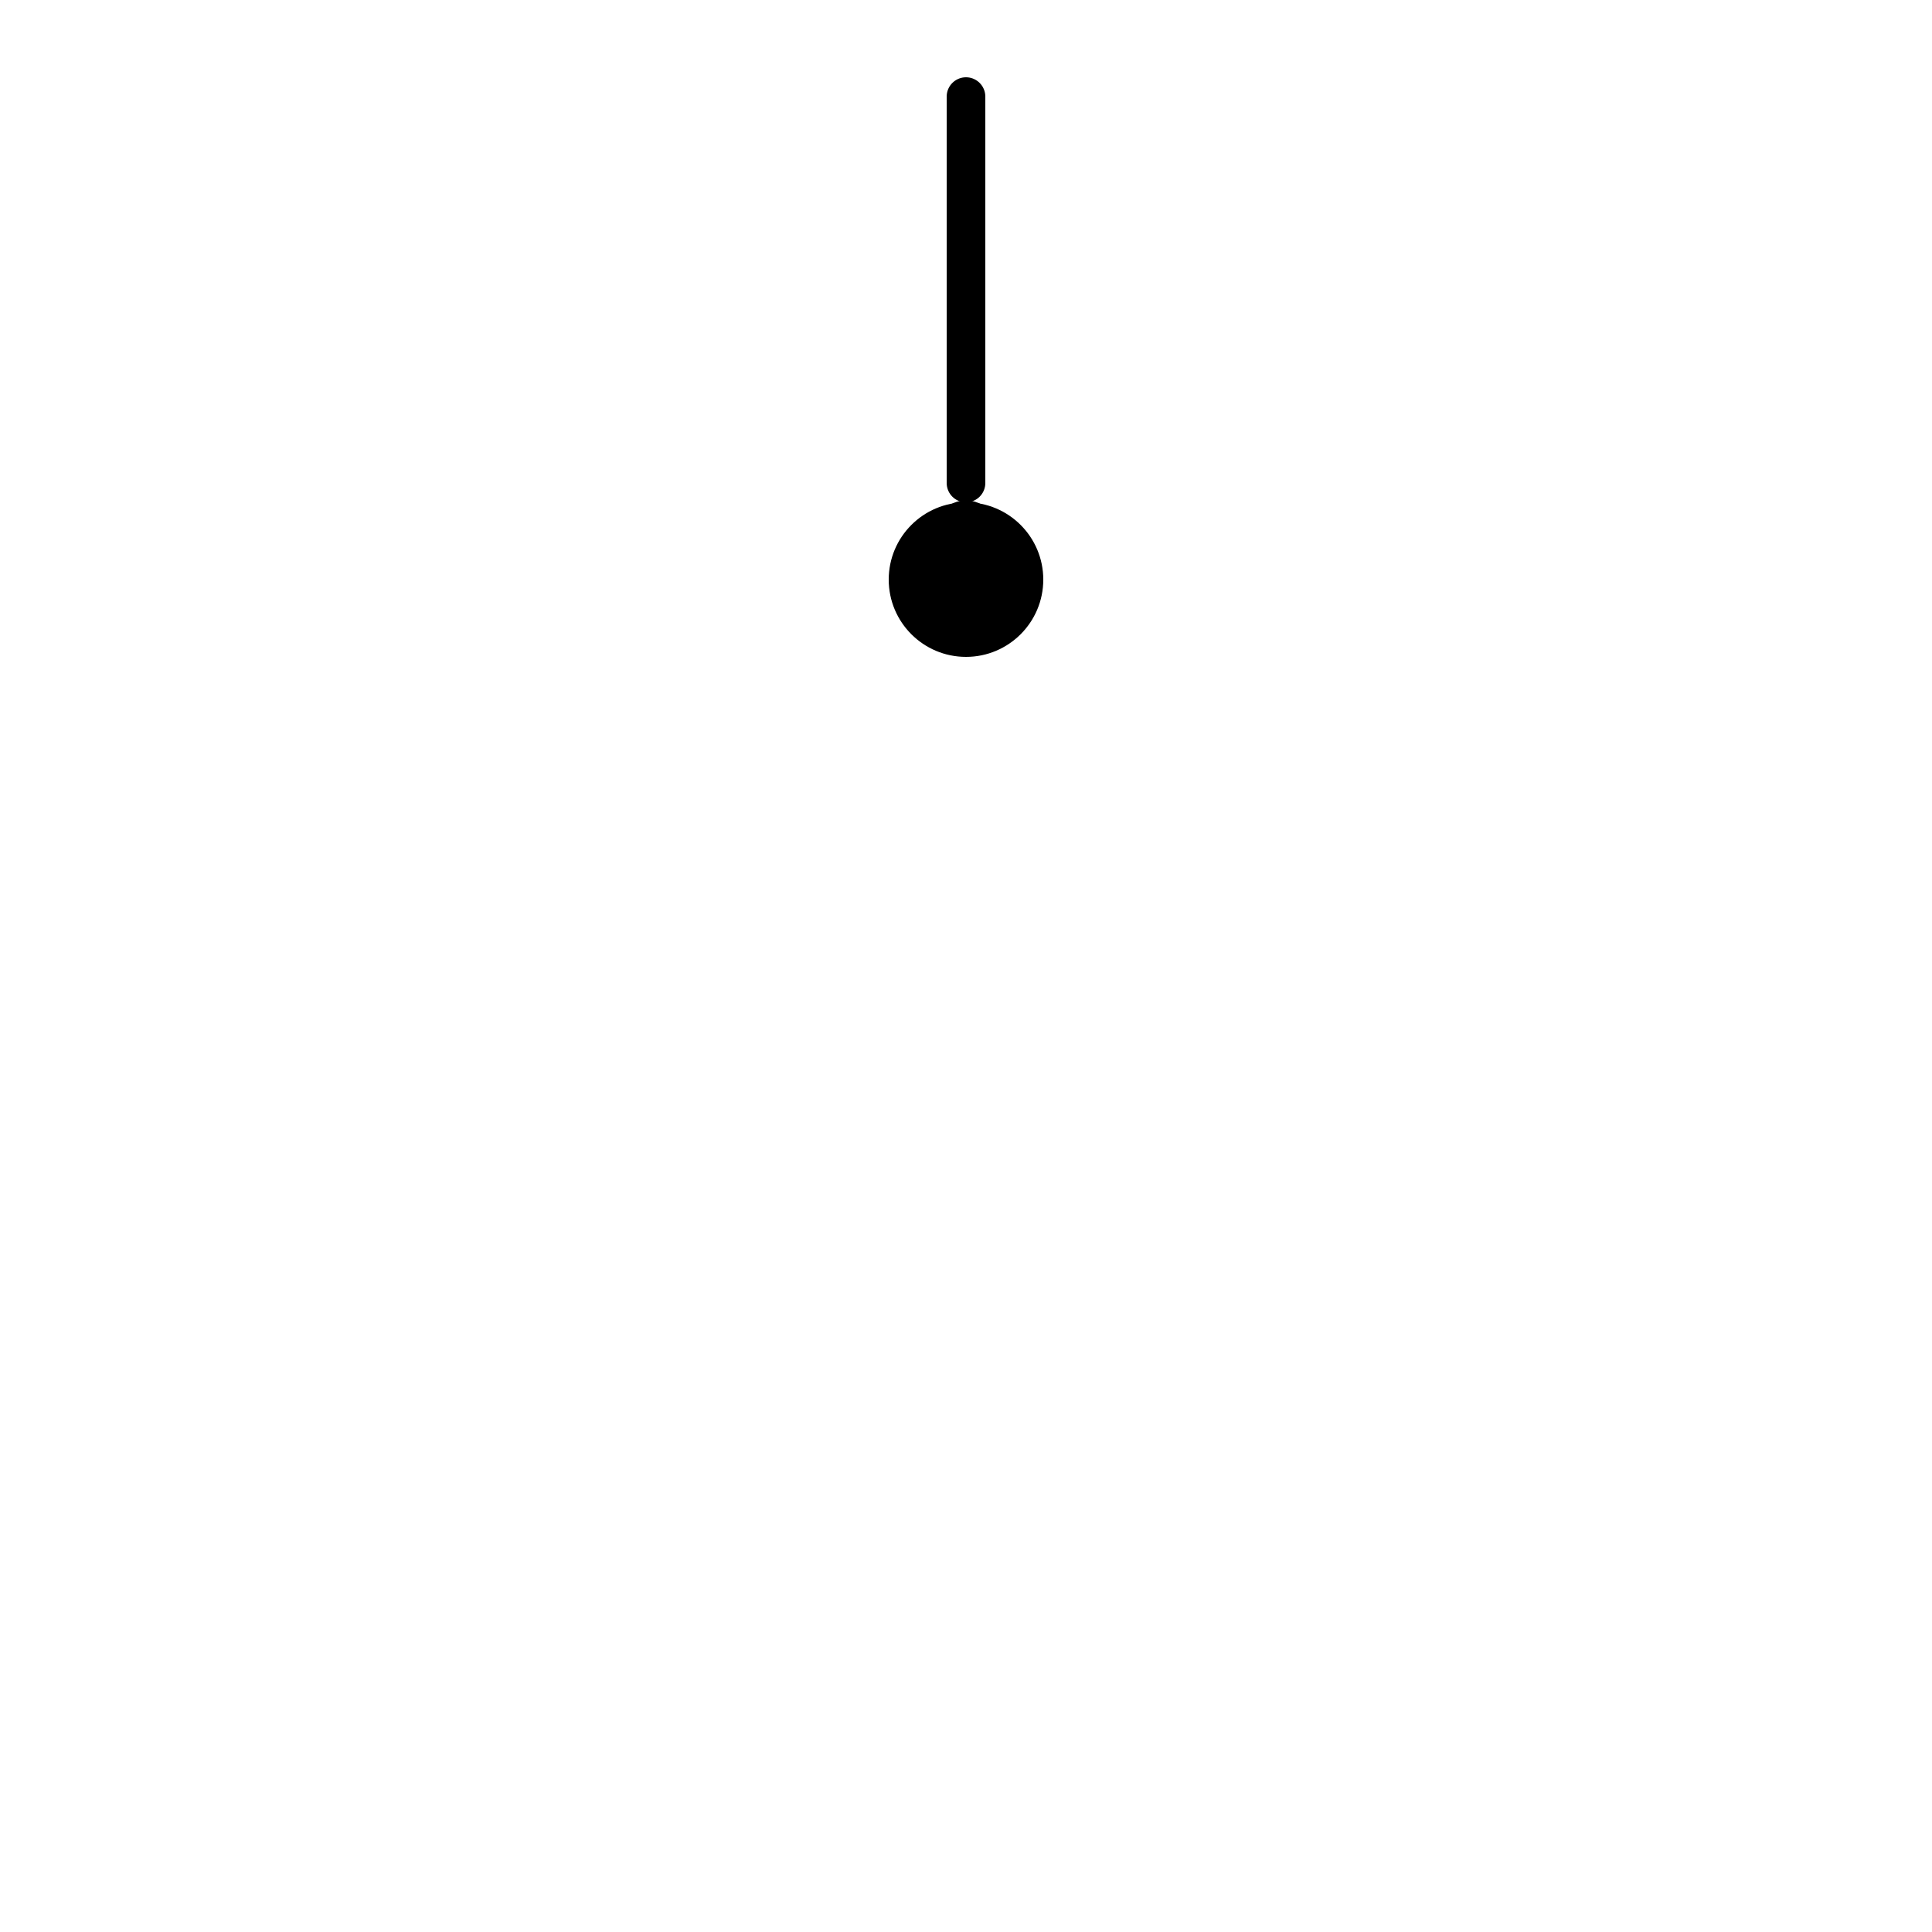
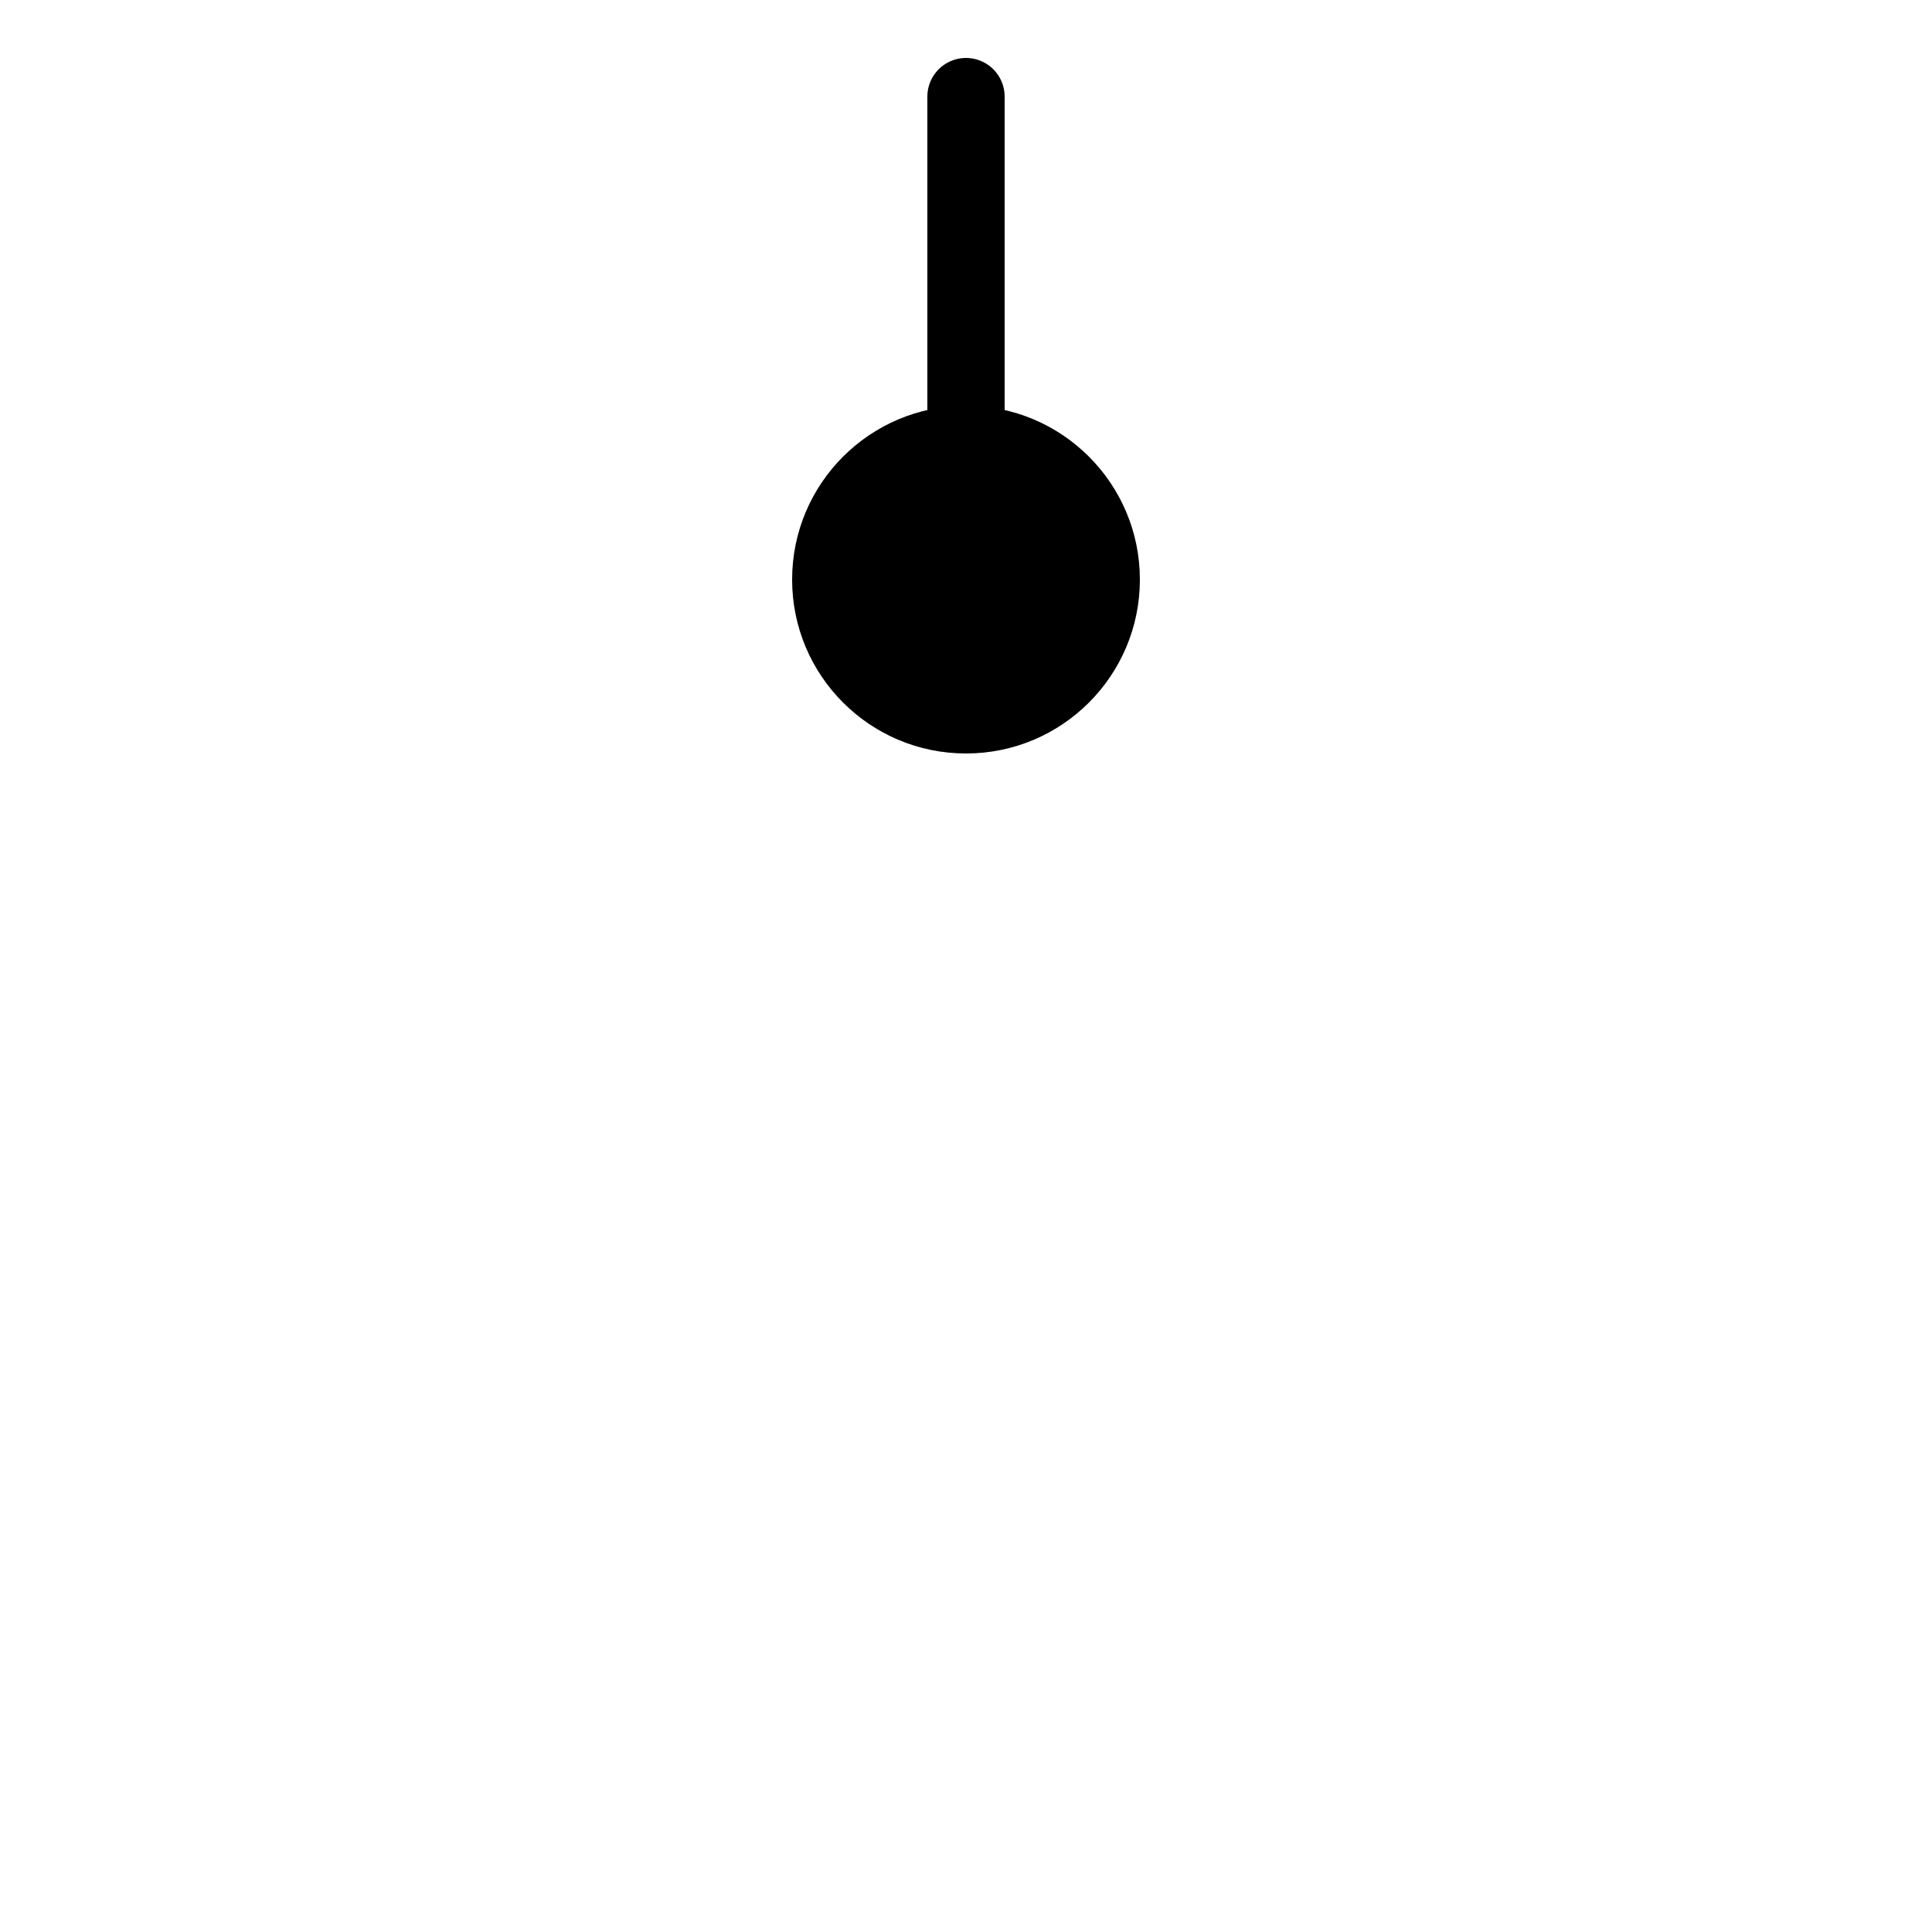
<svg xmlns="http://www.w3.org/2000/svg" viewBox="0 0 200 200">
-   <line x1="100" y1="10" x2="100" y2="50" stroke="currentColor" stroke-width="4" stroke-linecap="round" />
-   <circle cx="100" cy="60" r="8" fill="currentColor" />
+   <line x1="100" y1="10" x2="100" y2="50" stroke="currentColor" stroke-width="8" stroke-linecap="round" />
+   <circle cx="100" cy="60" r="18" fill="currentColor" />
  <circle cx="100" cy="55" r="2.8" fill="currentColor">
    <animateMotion dur="1.2s" begin="0s" repeatCount="indefinite" path="M0,0 L-55,145" />
    <animate attributeName="opacity" values="1;0" dur="1.2s" repeatCount="indefinite" />
  </circle>
  <circle cx="100" cy="55" r="2.8" fill="currentColor">
    <animateMotion dur="1.0s" begin="0.15s" repeatCount="indefinite" path="M0,0 L-40,155" />
    <animate attributeName="opacity" values="1;0" dur="1.0s" begin="0.15s" repeatCount="indefinite" />
  </circle>
  <circle cx="100" cy="55" r="3" fill="currentColor">
    <animateMotion dur="1.1s" begin="0.3s" repeatCount="indefinite" path="M0,0 L-20,150" />
    <animate attributeName="opacity" values="1;0" dur="1.1s" begin="0.3s" repeatCount="indefinite" />
  </circle>
  <circle cx="100" cy="55" r="3.2" fill="currentColor">
    <animateMotion dur="0.9s" begin="0.45s" repeatCount="indefinite" path="M0,0 L0,155" />
    <animate attributeName="opacity" values="1;0" dur="0.9s" begin="0.45s" repeatCount="indefinite" />
  </circle>
  <circle cx="100" cy="55" r="3.1" fill="currentColor">
    <animateMotion dur="1.0s" begin="0.2s" repeatCount="indefinite" path="M0,0 L20,160" />
    <animate attributeName="opacity" values="1;0" dur="1.0s" begin="0.2s" repeatCount="indefinite" />
  </circle>
  <circle cx="100" cy="55" r="2.9" fill="currentColor">
    <animateMotion dur="1.15s" begin="0.55s" repeatCount="indefinite" path="M0,0 L40,165" />
    <animate attributeName="opacity" values="1;0" dur="1.15s" begin="0.55s" repeatCount="indefinite" />
  </circle>
  <circle cx="100" cy="55" r="3.1" fill="currentColor">
    <animateMotion dur="1.2s" begin="0.75s" repeatCount="indefinite" path="M0,0 L55,170" />
    <animate attributeName="opacity" values="1;0" dur="1.2s" begin="0.75s" repeatCount="indefinite" />
  </circle>
</svg>
